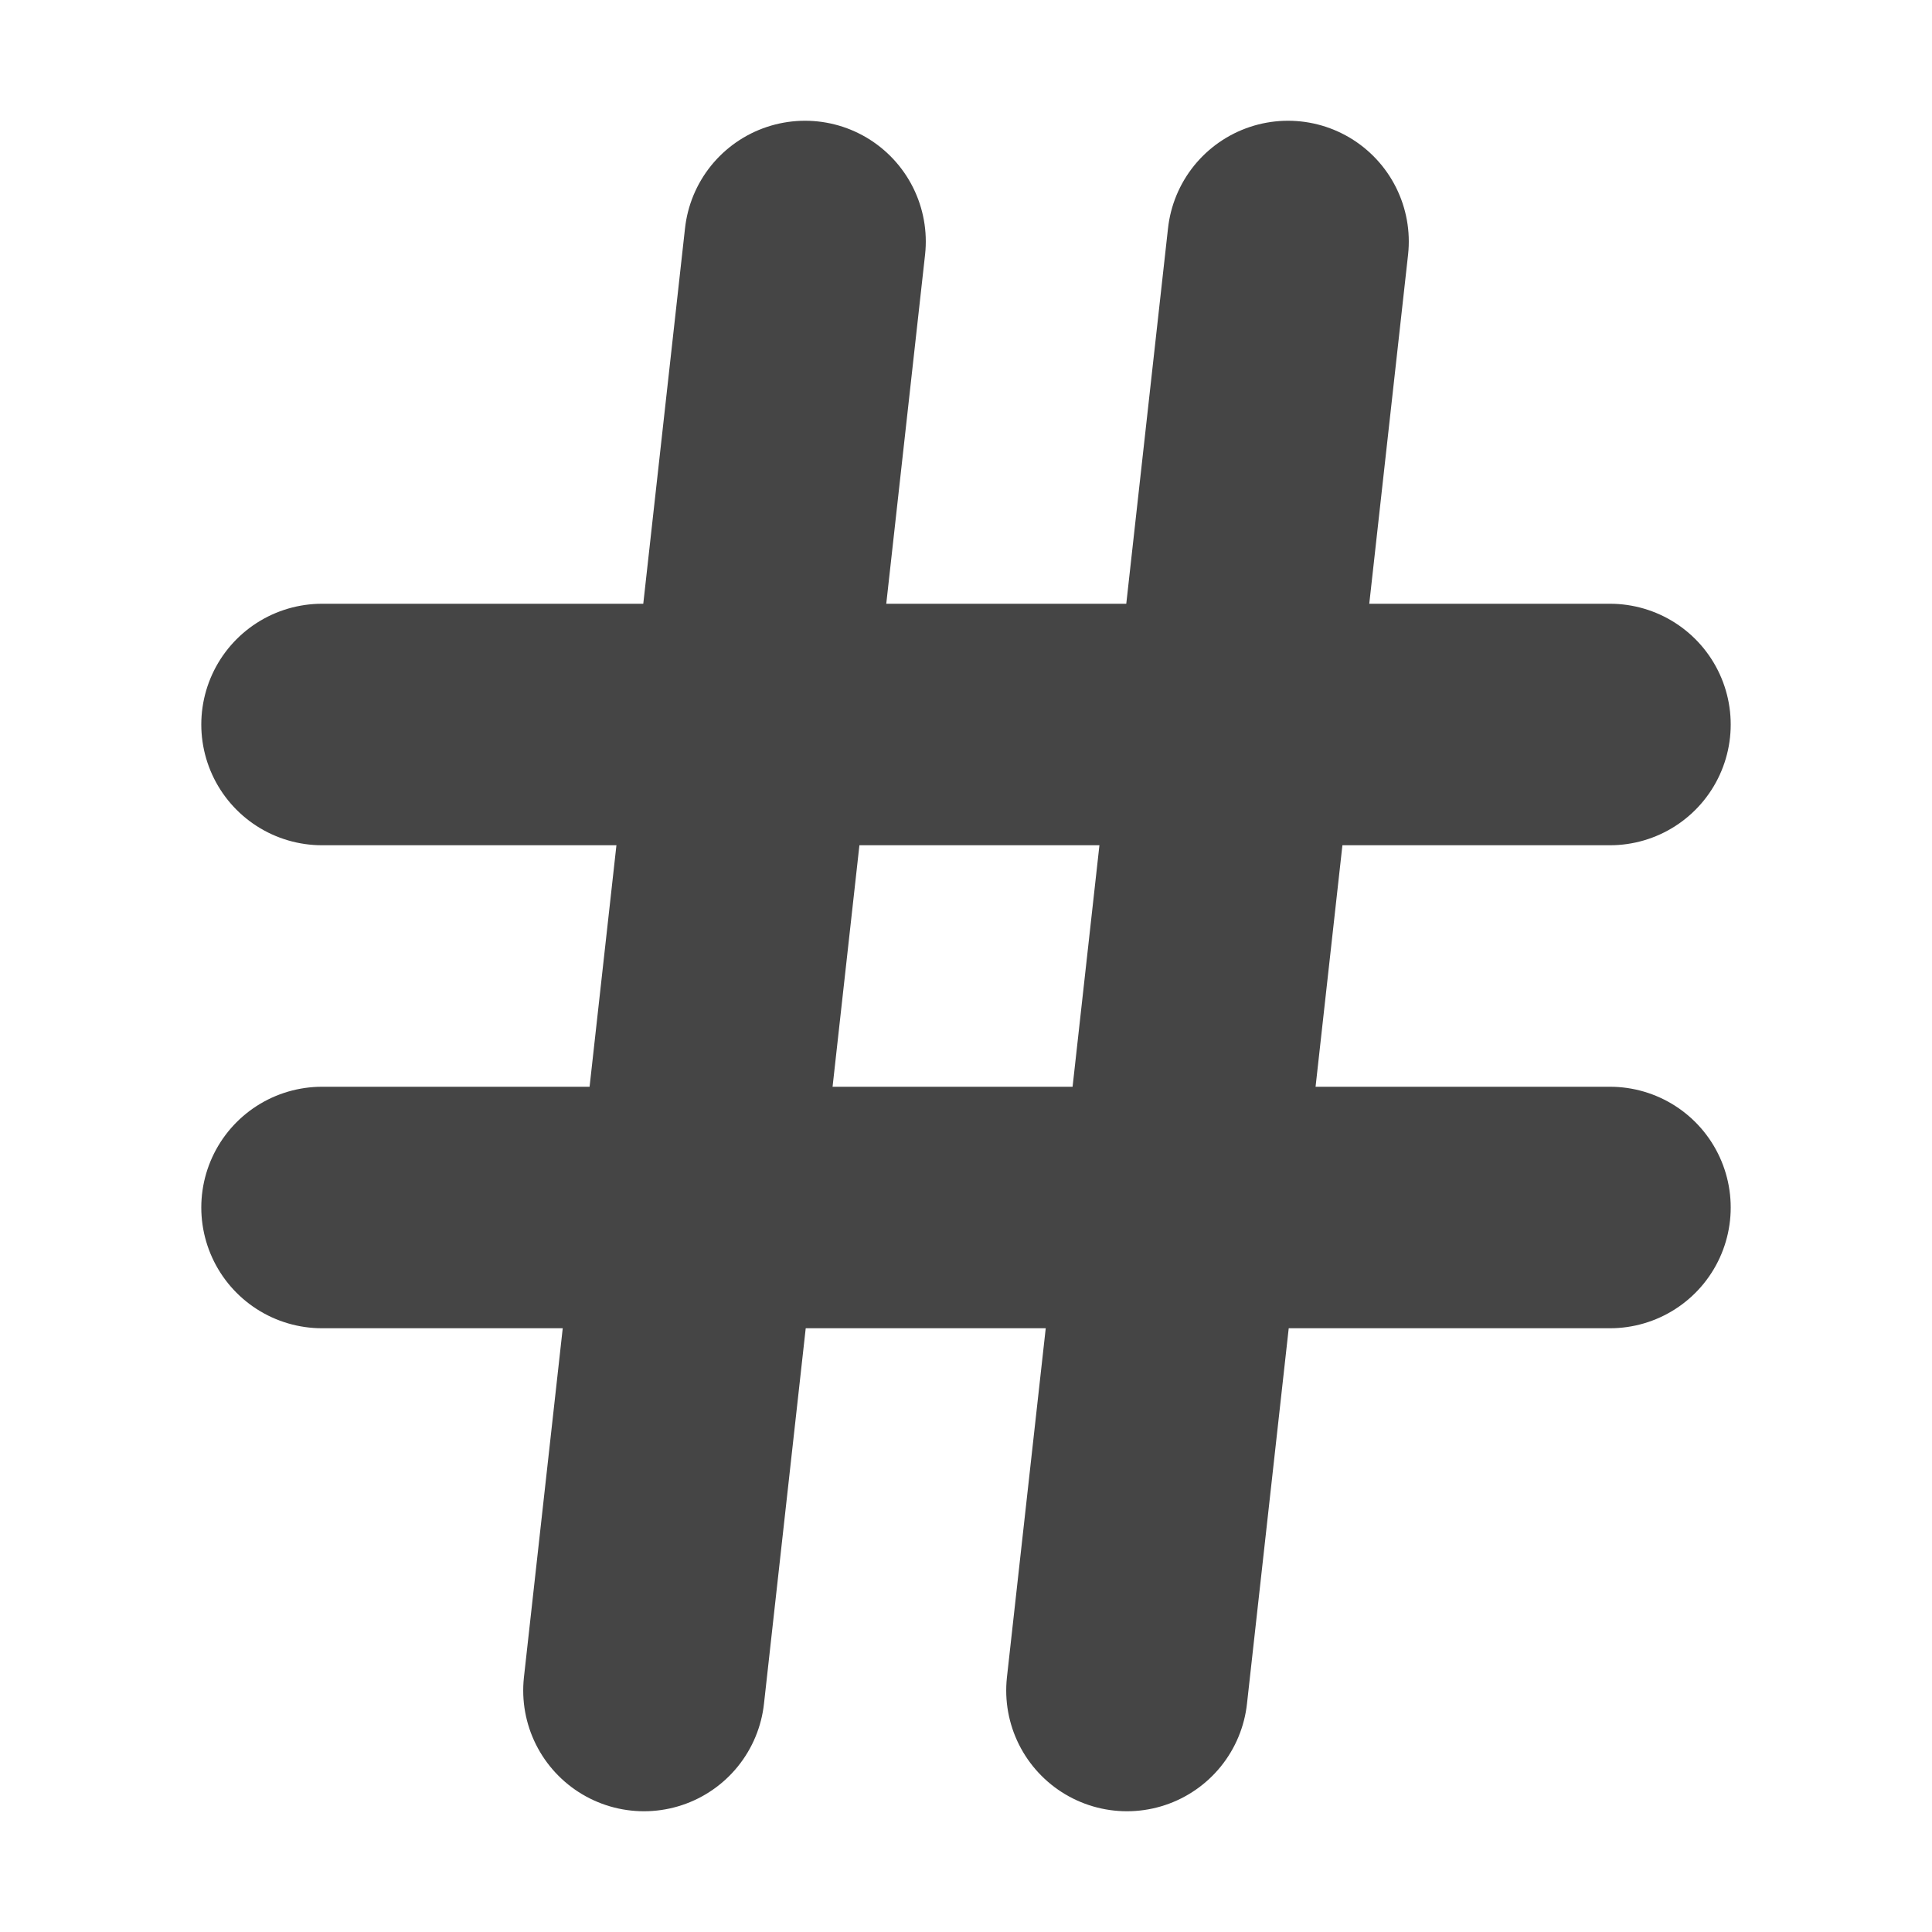
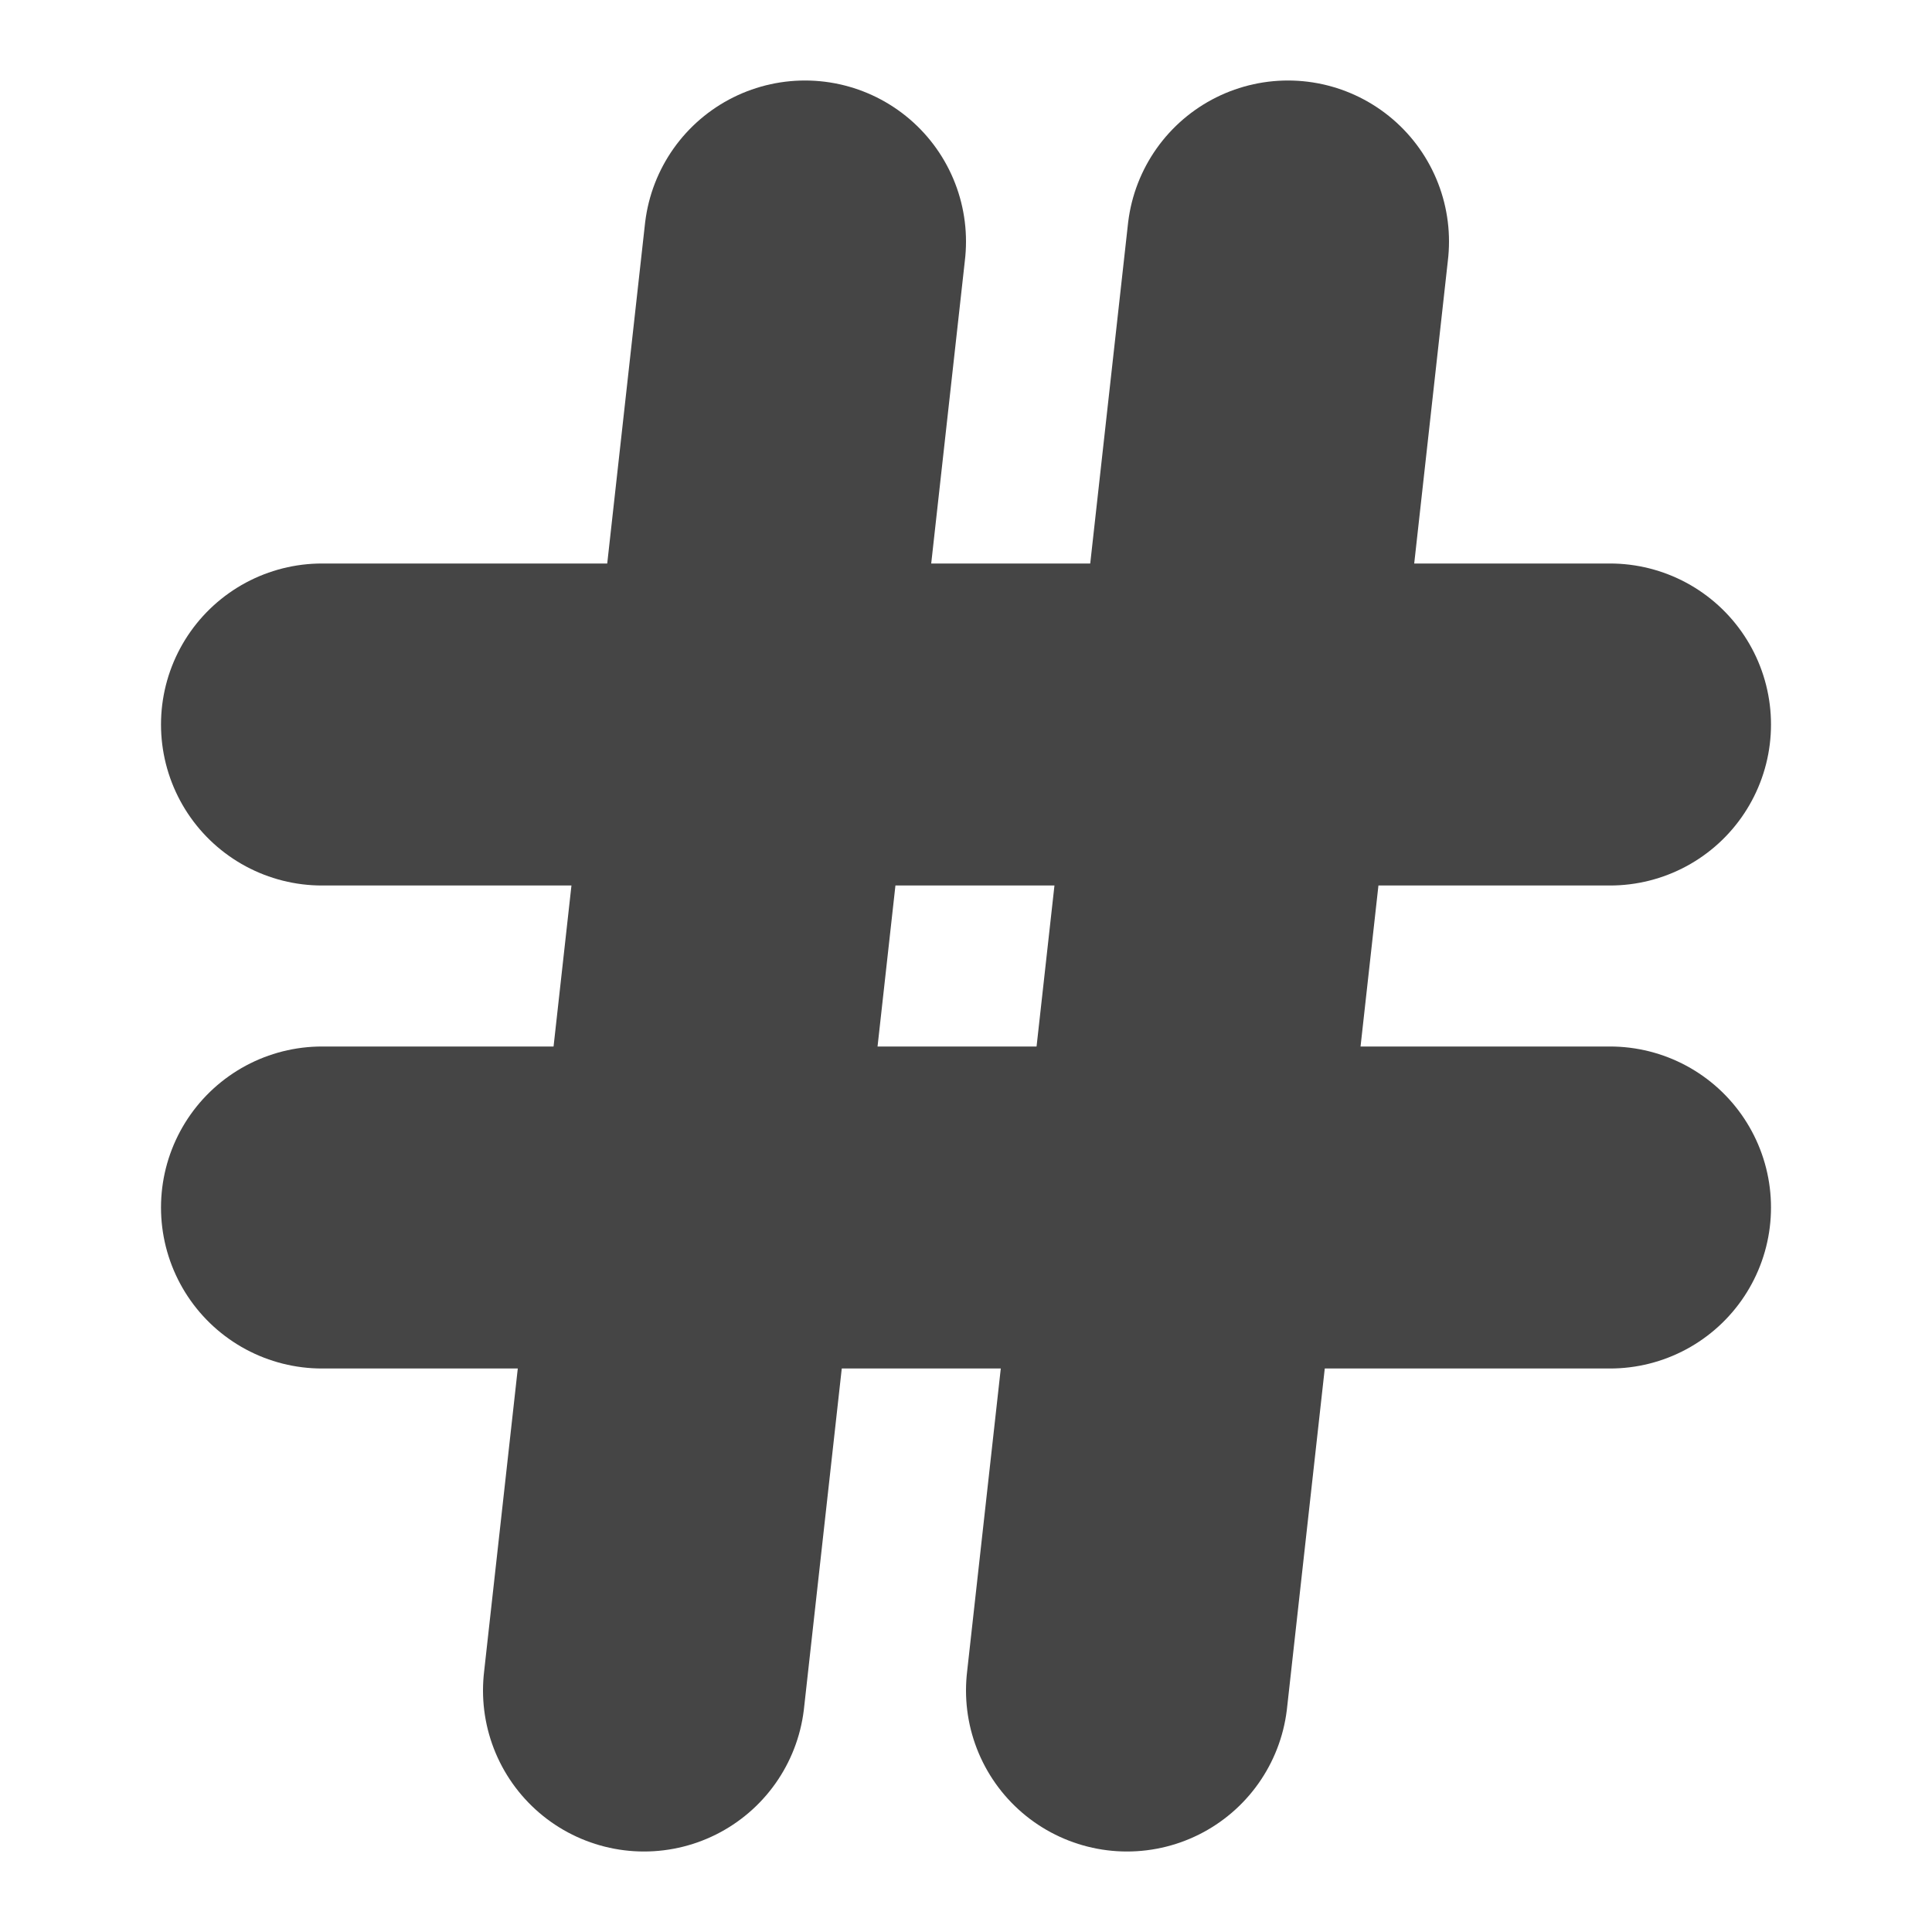
- <svg xmlns="http://www.w3.org/2000/svg" preserveAspectRatio="none" overflow="visible" style="display: block;" width="16" height="16" viewBox="0 0 16 16" fill="none">
+ <svg xmlns="http://www.w3.org/2000/svg" preserveAspectRatio="none" overflow="visible" style="display: block;" width="12" height="12" viewBox="0 0 12 12" fill="none">
  <g id="Frame">
-     <path id="Vector" d="M2.667 6H13.333" stroke="#454545" stroke-width="2" stroke-linecap="round" stroke-linejoin="round" />
-     <path id="Vector_2" d="M2.667 10H13.333" stroke="#454545" stroke-width="2" stroke-linecap="round" stroke-linejoin="round" />
-     <path id="Vector_3" d="M6.667 2L5.333 14" stroke="#454545" stroke-width="2" stroke-linecap="round" stroke-linejoin="round" />
-     <path id="Vector_4" d="M10.667 2L9.333 14" stroke="#454545" stroke-width="2" stroke-linecap="round" stroke-linejoin="round" />
+     <path id="Vector" d="M2 4.5H10" stroke="#454545" stroke-width="2" stroke-linecap="round" stroke-linejoin="round" />
+     <path id="Vector_2" d="M2 7.5H10" stroke="#454545" stroke-width="2" stroke-linecap="round" stroke-linejoin="round" />
+     <path id="Vector_3" d="M5 1.5L4 10.5" stroke="#454545" stroke-width="2" stroke-linecap="round" stroke-linejoin="round" />
+     <path id="Vector_4" d="M8 1.5L7 10.5" stroke="#454545" stroke-width="2" stroke-linecap="round" stroke-linejoin="round" />
  </g>
</svg>
